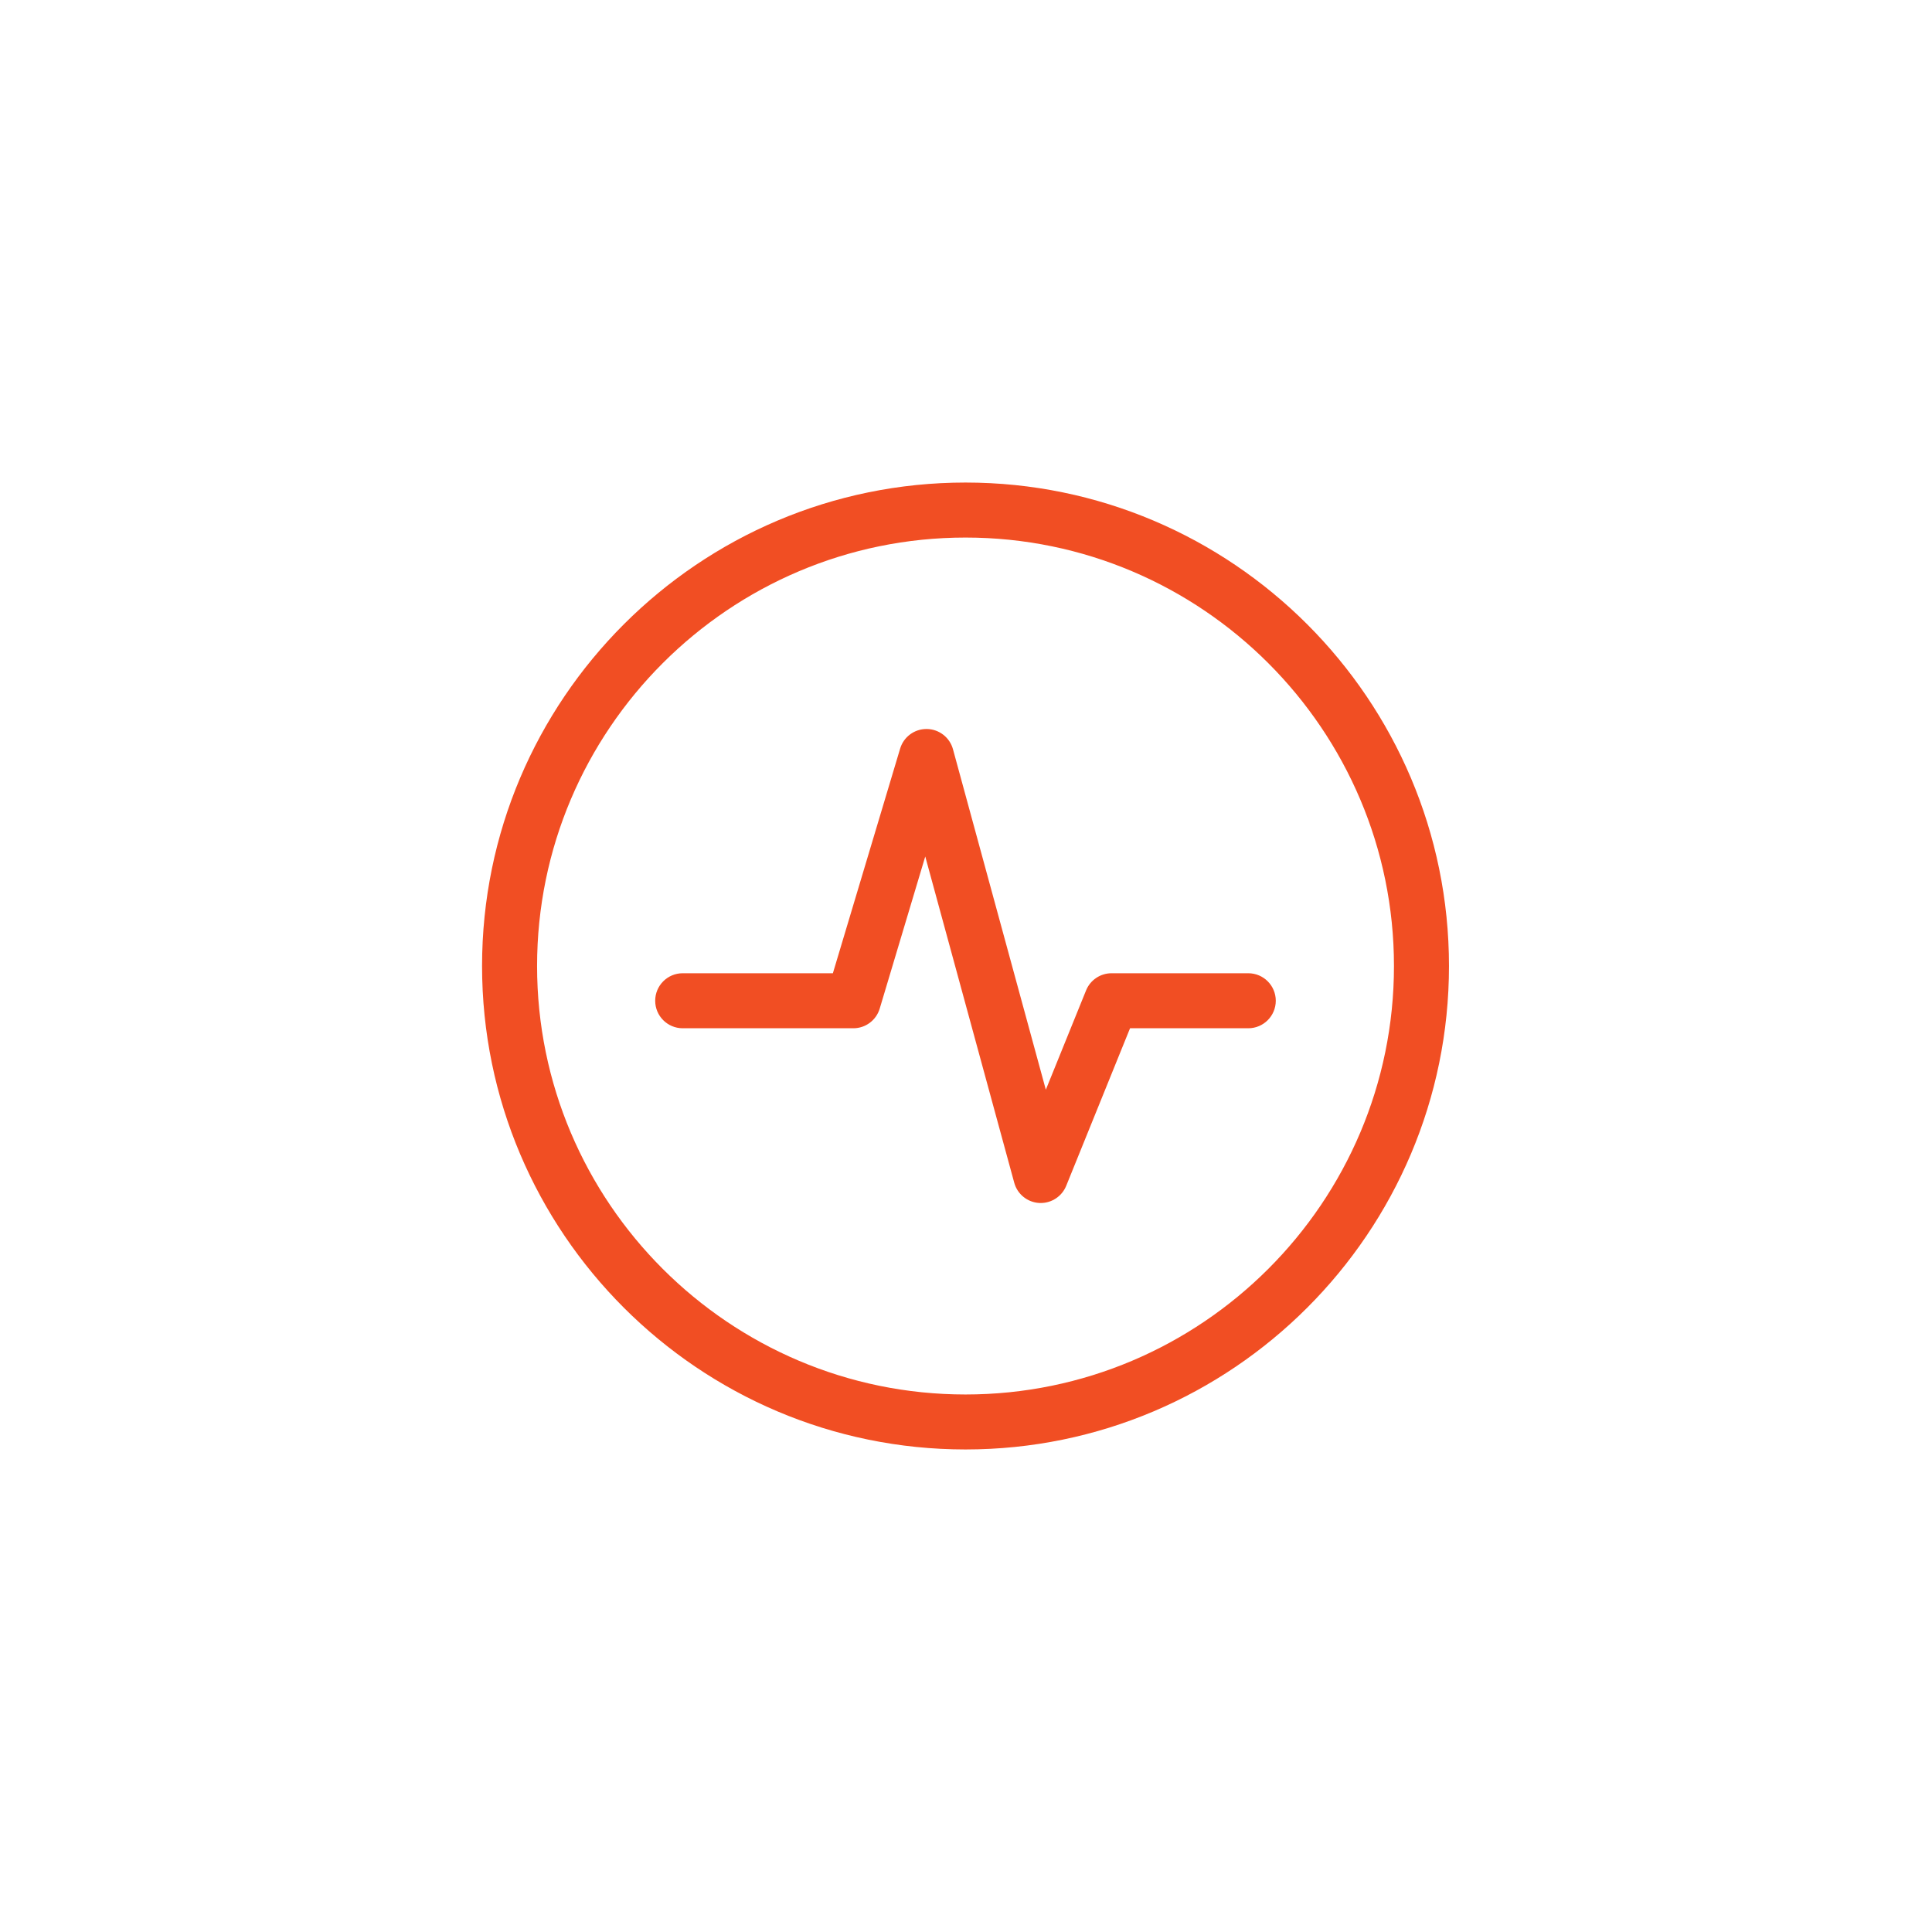
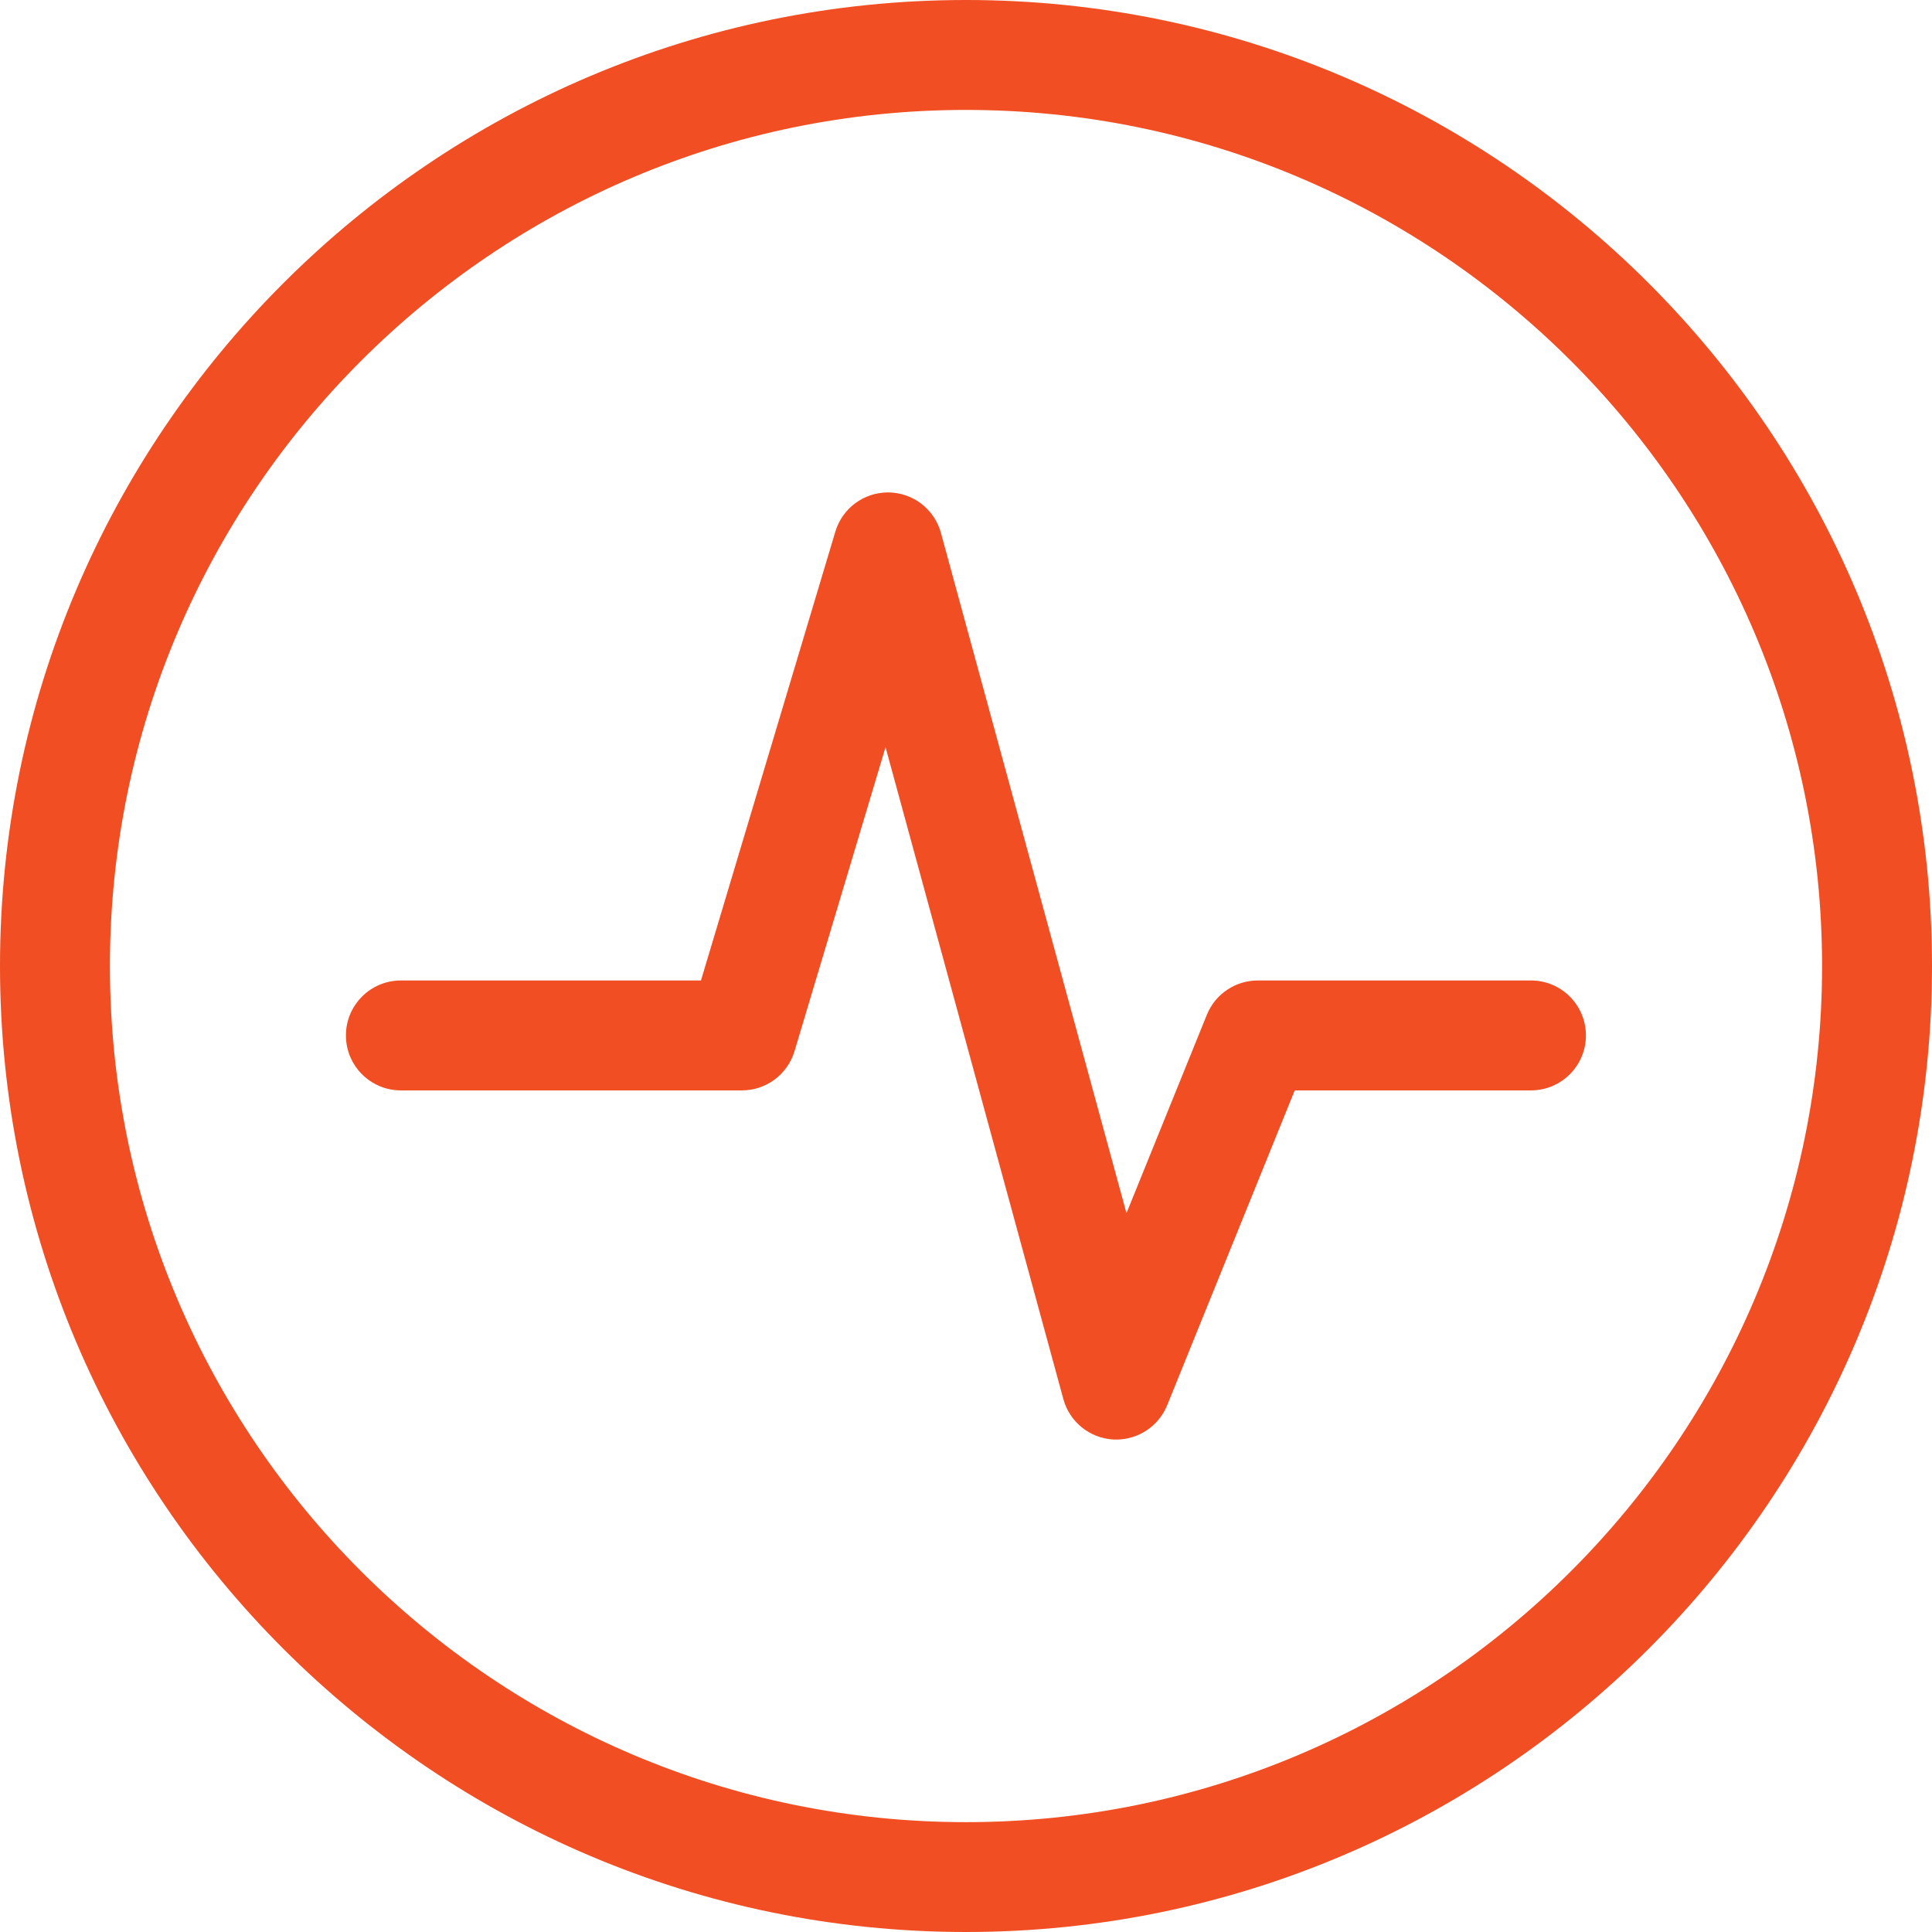
- <svg xmlns="http://www.w3.org/2000/svg" id="Layer_1" data-name="Layer 1" viewBox="0 0 525.38 525.38">
+ <svg xmlns="http://www.w3.org/2000/svg" id="Layer_1" data-name="Layer 1" viewBox="131.09 131.22 262.94 262.94">
  <defs>
    <style>
      .cls-1 {
        fill: #f14e23;
      }
    </style>
  </defs>
  <path class="cls-1" d="M283.03,327.14c-.15,0-.3,0-.45-.01-3.2-.19-5.93-2.4-6.77-5.5l-24.2-88.72-12.39,41.38c-.95,3.16-3.86,5.33-7.16,5.33h-46.41c-4.13,0-7.48-3.35-7.48-7.48s3.35-7.48,7.48-7.48h40.84l18.29-61.09c.95-3.17,3.86-5.33,7.16-5.33.03,0,.06,0,.09,0,3.34.04,6.24,2.29,7.12,5.51l25.25,92.58,10.94-27c1.14-2.82,3.89-4.67,6.93-4.67h37.18c4.13,0,7.48,3.35,7.48,7.48s-3.35,7.48-7.48,7.48h-32.15l-17.36,42.85c-1.15,2.83-3.9,4.67-6.93,4.67Z" />
  <path class="cls-1" d="M262.56,394.16c-72.49,0-131.47-58.98-131.47-131.47s58.98-131.47,131.47-131.47,131.47,58.98,131.47,131.47-58.98,131.47-131.47,131.47ZM262.56,146.18c-64.24,0-116.51,52.27-116.51,116.52s52.27,116.51,116.51,116.51,116.51-52.27,116.51-116.51-52.27-116.52-116.51-116.52Z" />
</svg>
